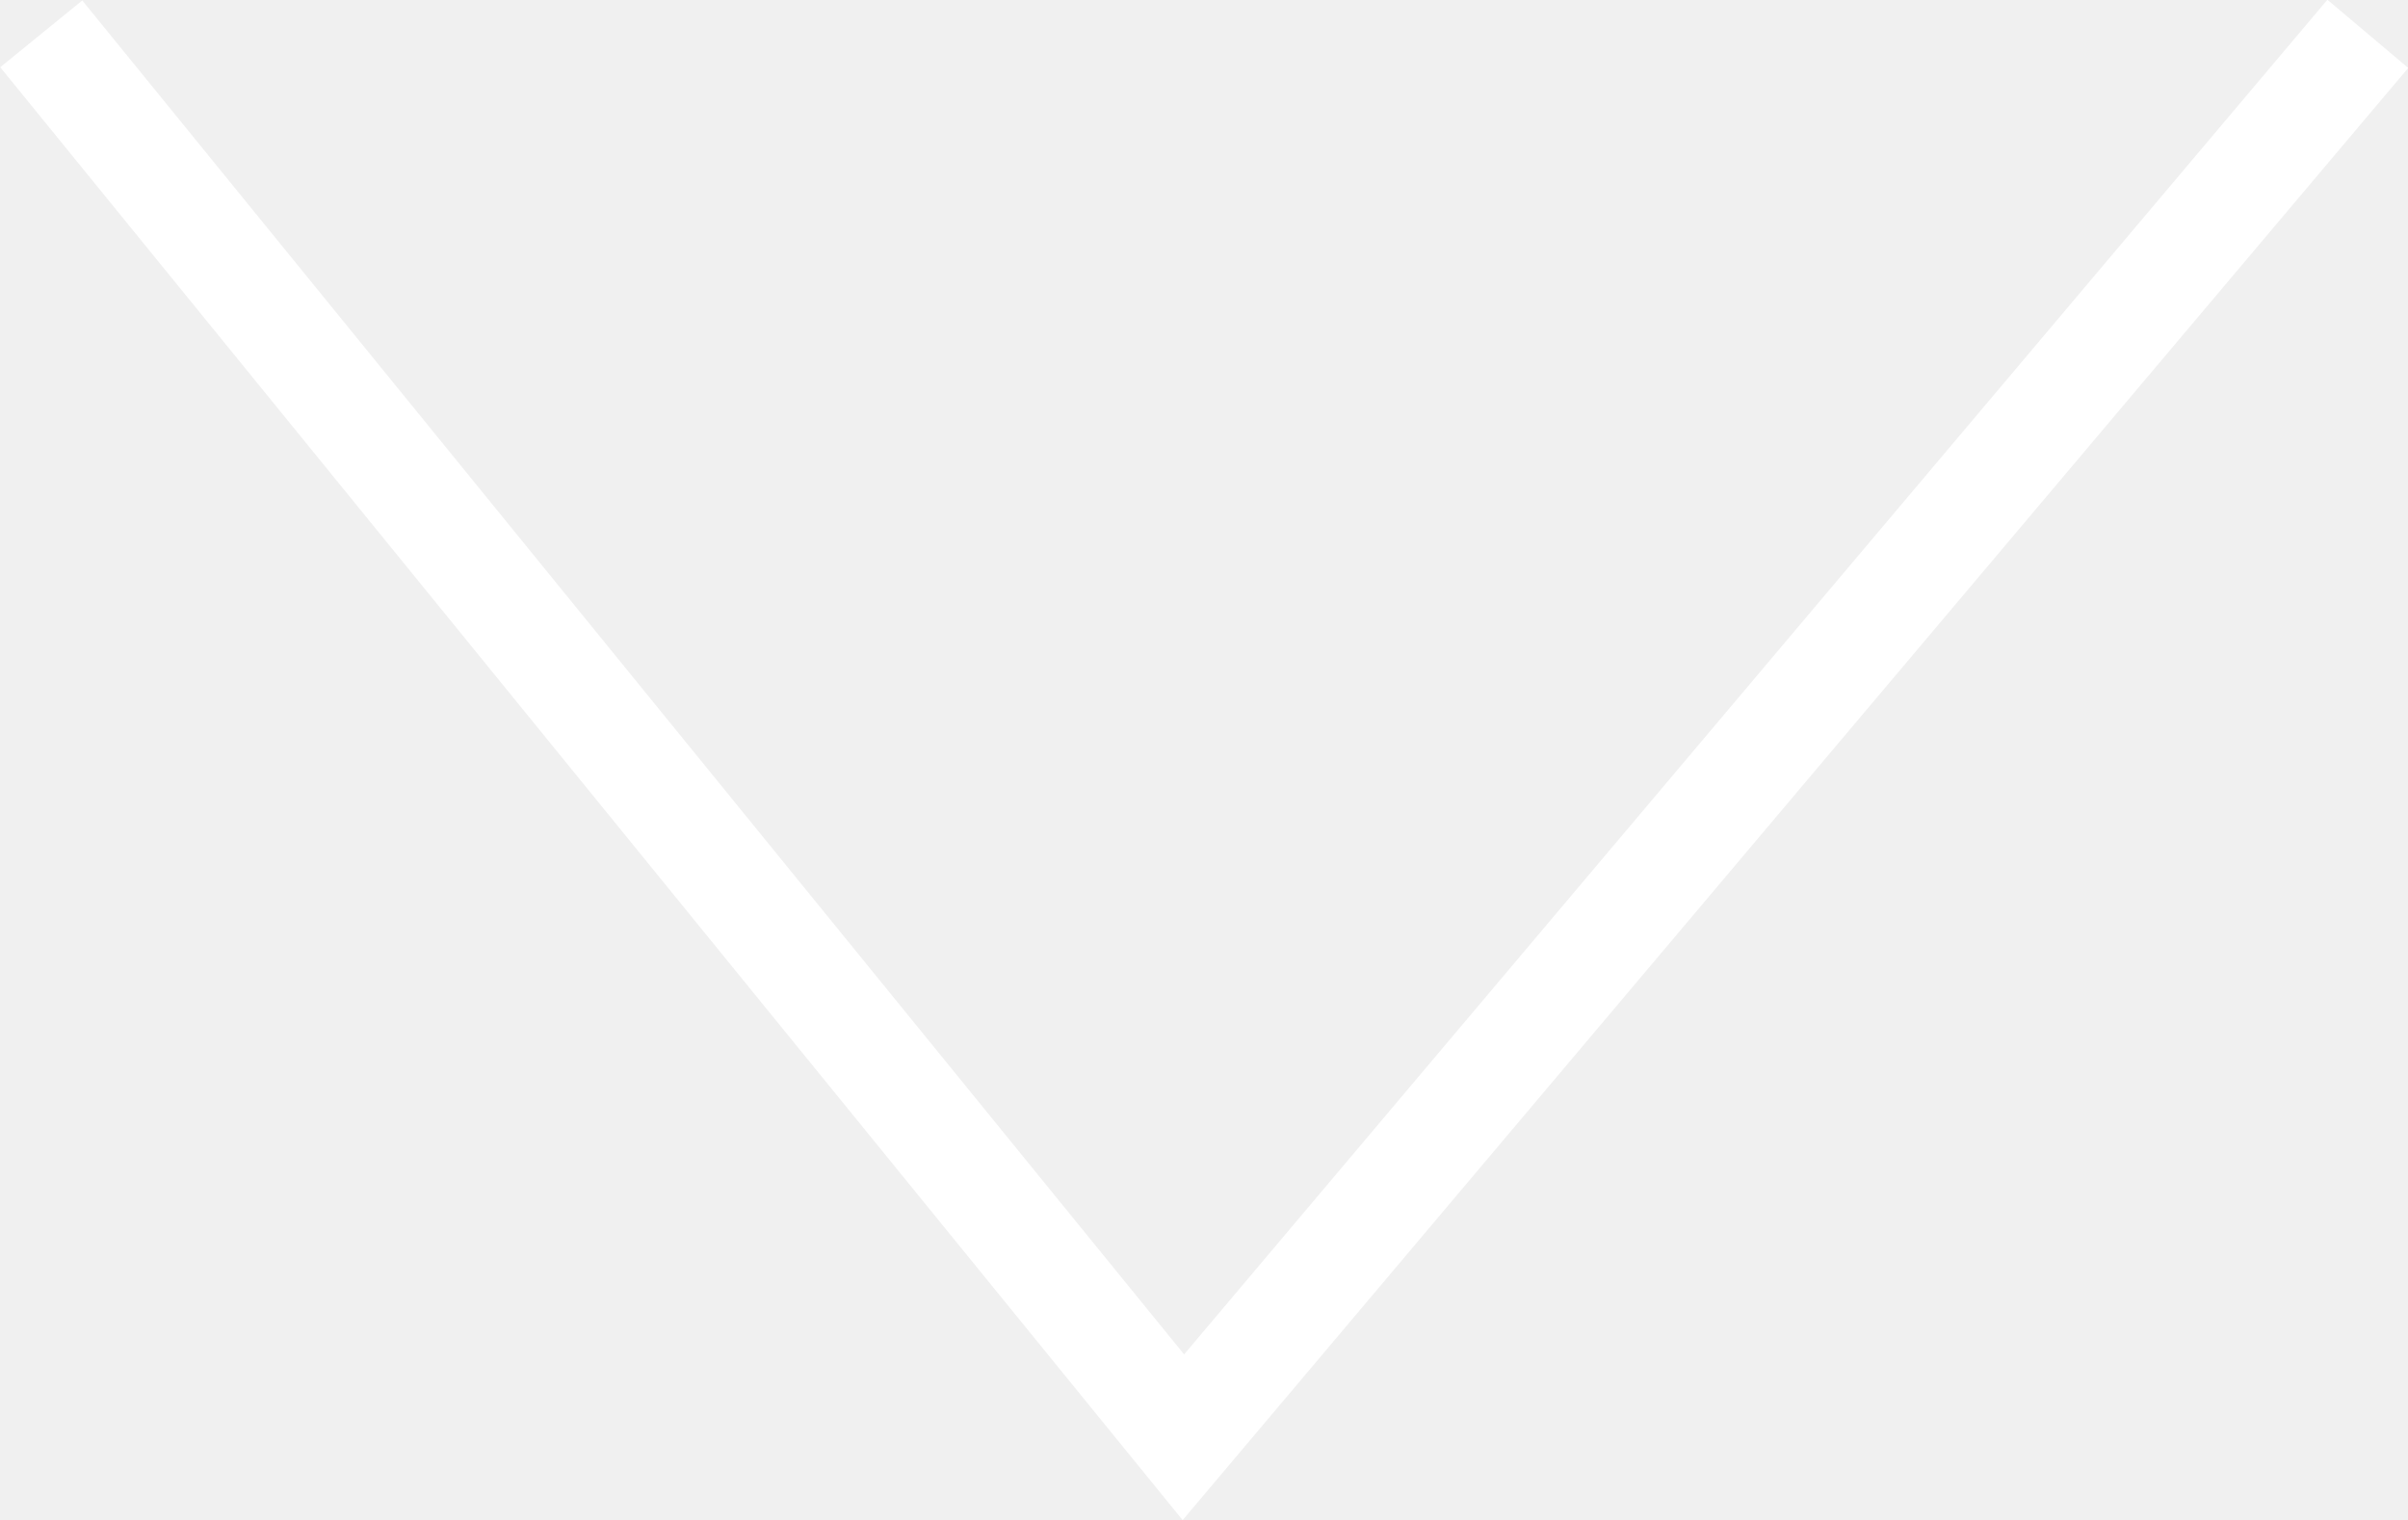
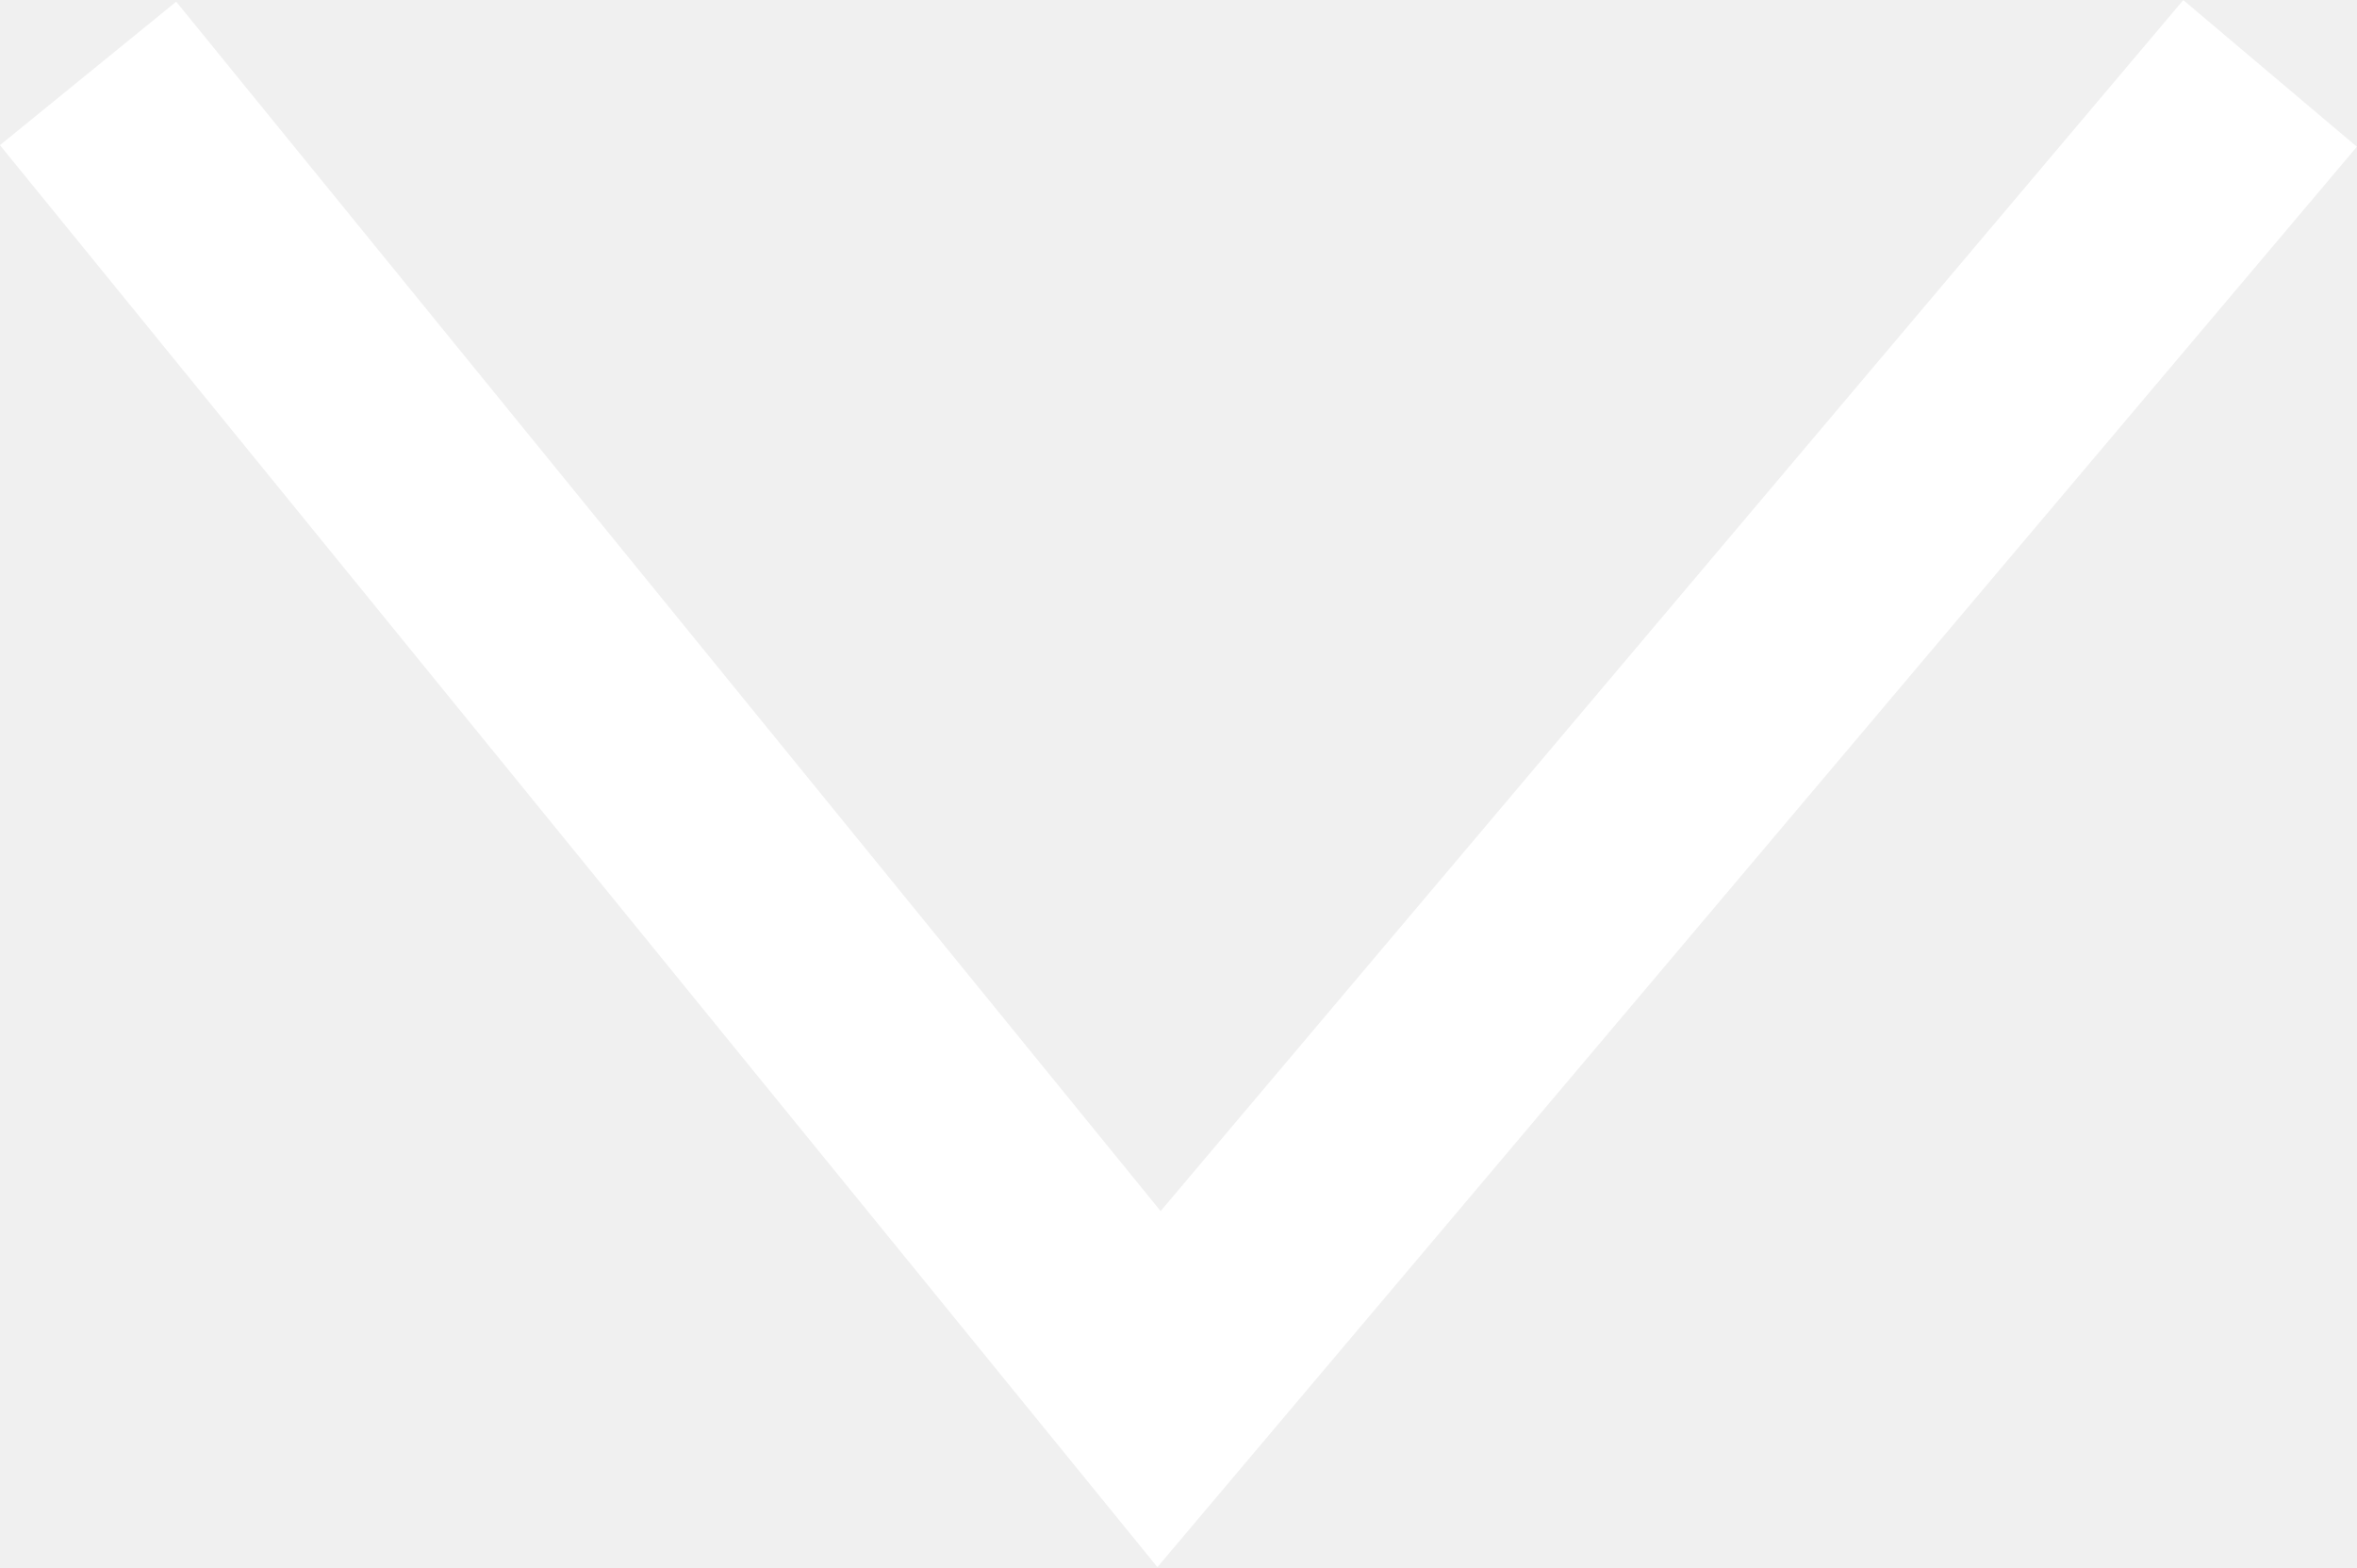
- <svg xmlns="http://www.w3.org/2000/svg" id="Layer_2" data-name="Layer 2" viewBox="0 0 22.77 14.37">
-   <defs>
-     <style>
-       .cls-1 {
-         fill: none;
-         stroke: #fff;
-         stroke-miterlimit: 10;
-       }
-     </style>
-   </defs>
-   <g id="Single_Hotel" data-name="Single Hotel">
-     <g id="Layer_26" data-name="Layer 26">
-       <polyline class="cls-1" points=".39 .32 11.19 13.59 22.39 .32" />
-     </g>
-   </g>
+ <svg xmlns="http://www.w3.org/2000/svg" width="20.743" height="13.79" viewBox="0 0 20.743 13.79">
+   <path id="Path_149" data-name="Path 149" d="M1632.594,109.255l9.425,11.578,9.778-11.578" transform="translate(-1631.819 -108.609)" fill="none" stroke="#fff" stroke-miterlimit="10" stroke-width="2" />
</svg>
